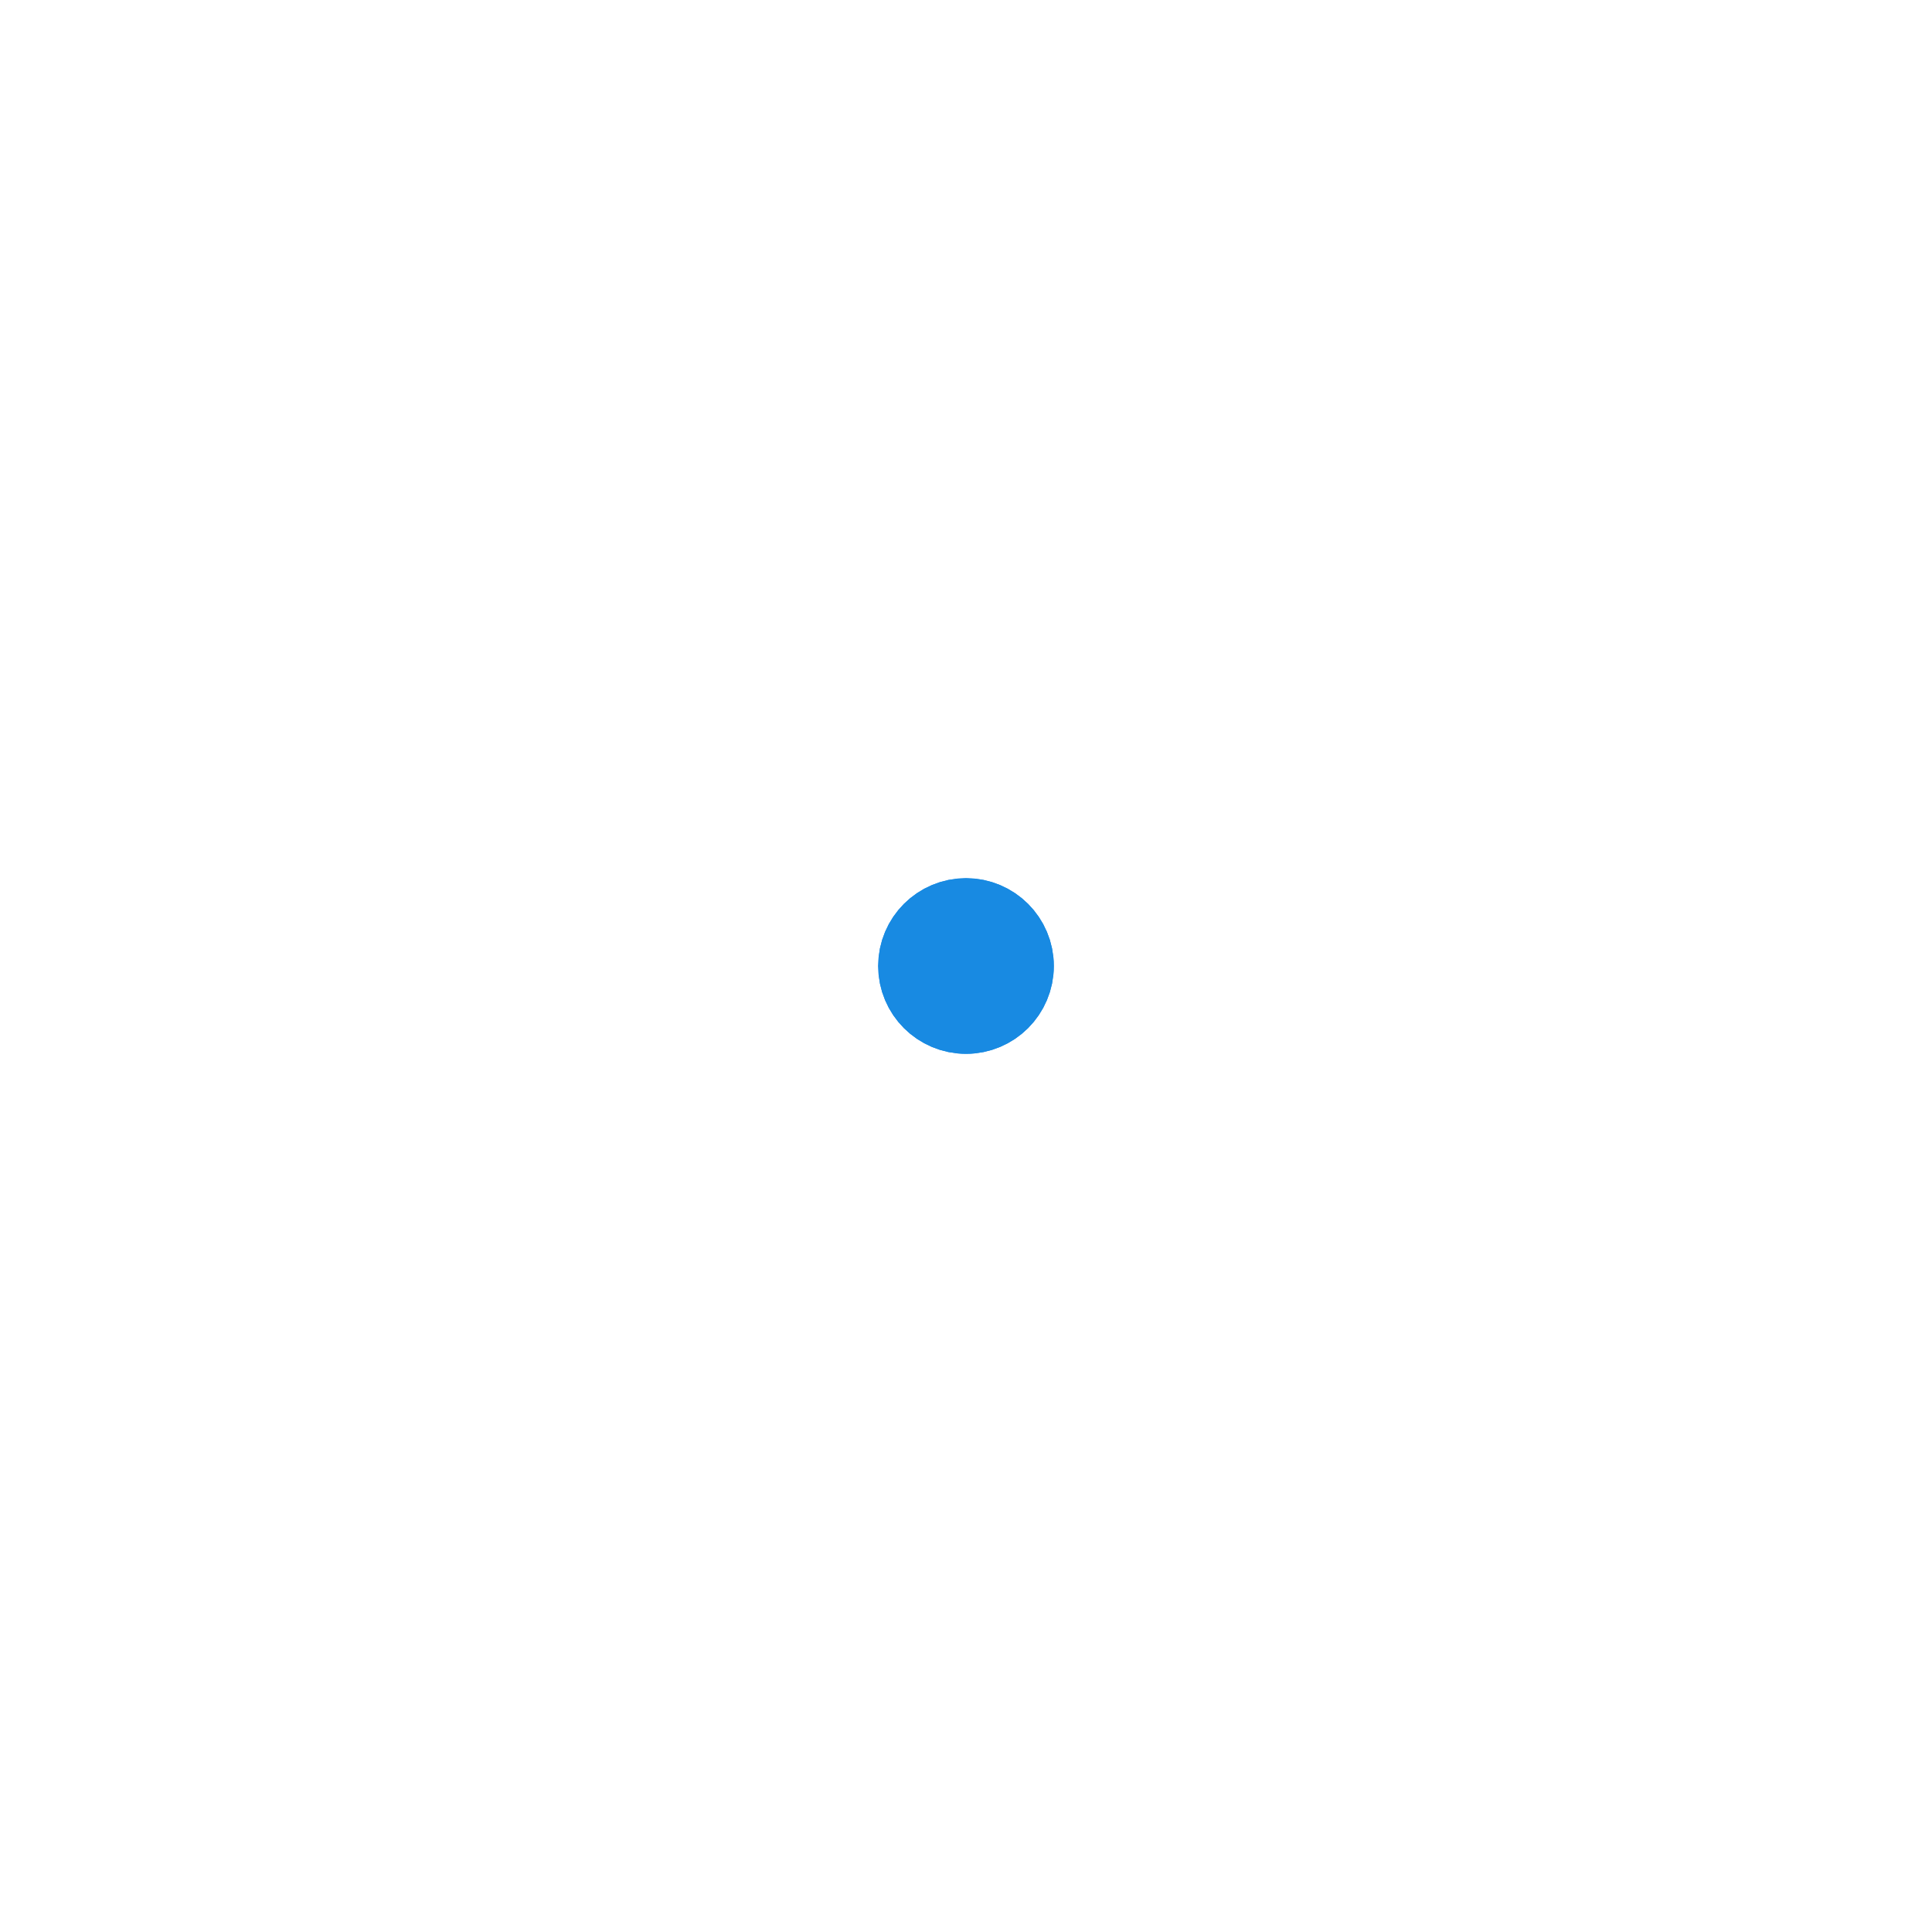
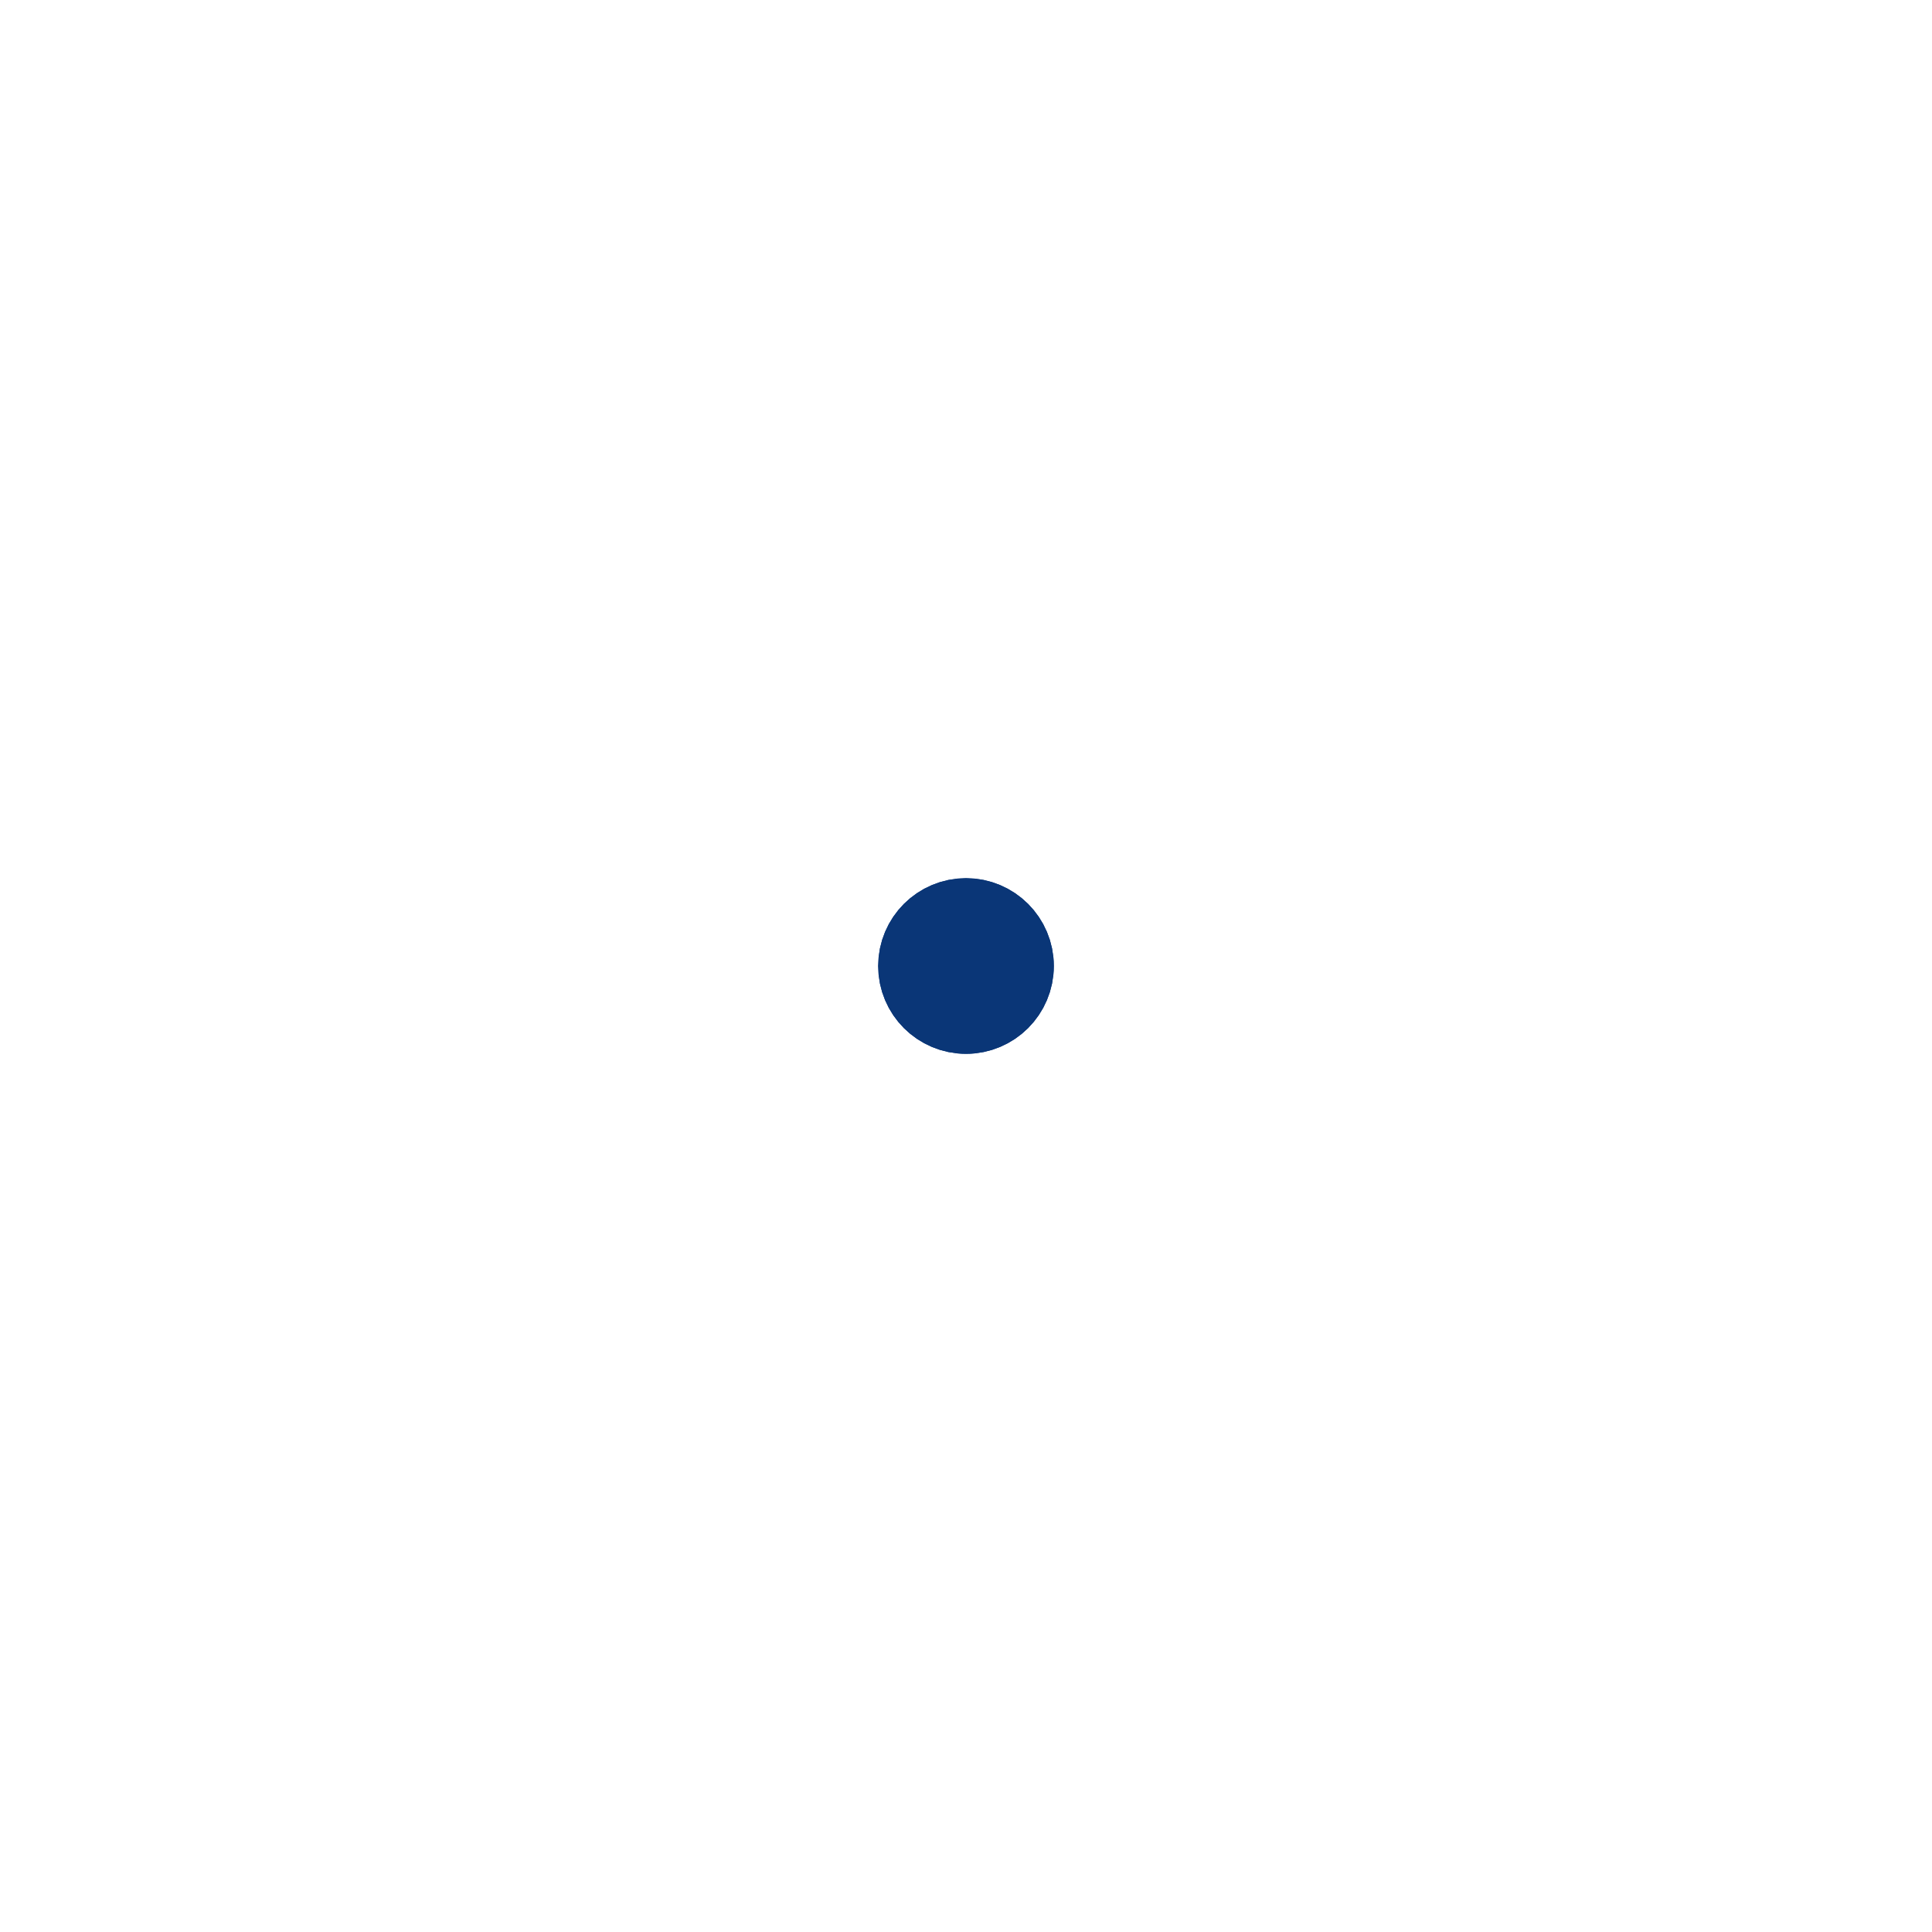
- <svg xmlns="http://www.w3.org/2000/svg" width="44" height="44" viewBox="0 0 44 44" stroke="#188ae2">
+ <svg xmlns="http://www.w3.org/2000/svg" width="44" height="44" viewBox="0 0 44 44" stroke="#0a3677">
  <g fill="none" fill-rule="evenodd" stroke-width="2">
    <circle cx="22" cy="22" r="1">
      <animate attributeName="r" begin="0s" dur="1.8s" values="1; 20" calcMode="spline" keyTimes="0; 1" keySplines="0.165, 0.84, 0.44, 1" repeatCount="indefinite" />
      <animate attributeName="stroke-opacity" begin="0s" dur="1.8s" values="1; 0" calcMode="spline" keyTimes="0; 1" keySplines="0.3, 0.61, 0.355, 1" repeatCount="indefinite" />
    </circle>
    <circle cx="22" cy="22" r="1">
      <animate attributeName="r" begin="-0.9s" dur="1.8s" values="1; 20" calcMode="spline" keyTimes="0; 1" keySplines="0.165, 0.84, 0.44, 1" repeatCount="indefinite" />
      <animate attributeName="stroke-opacity" begin="-0.9s" dur="1.8s" values="1; 0" calcMode="spline" keyTimes="0; 1" keySplines="0.3, 0.61, 0.355, 1" repeatCount="indefinite" />
    </circle>
  </g>
</svg>
